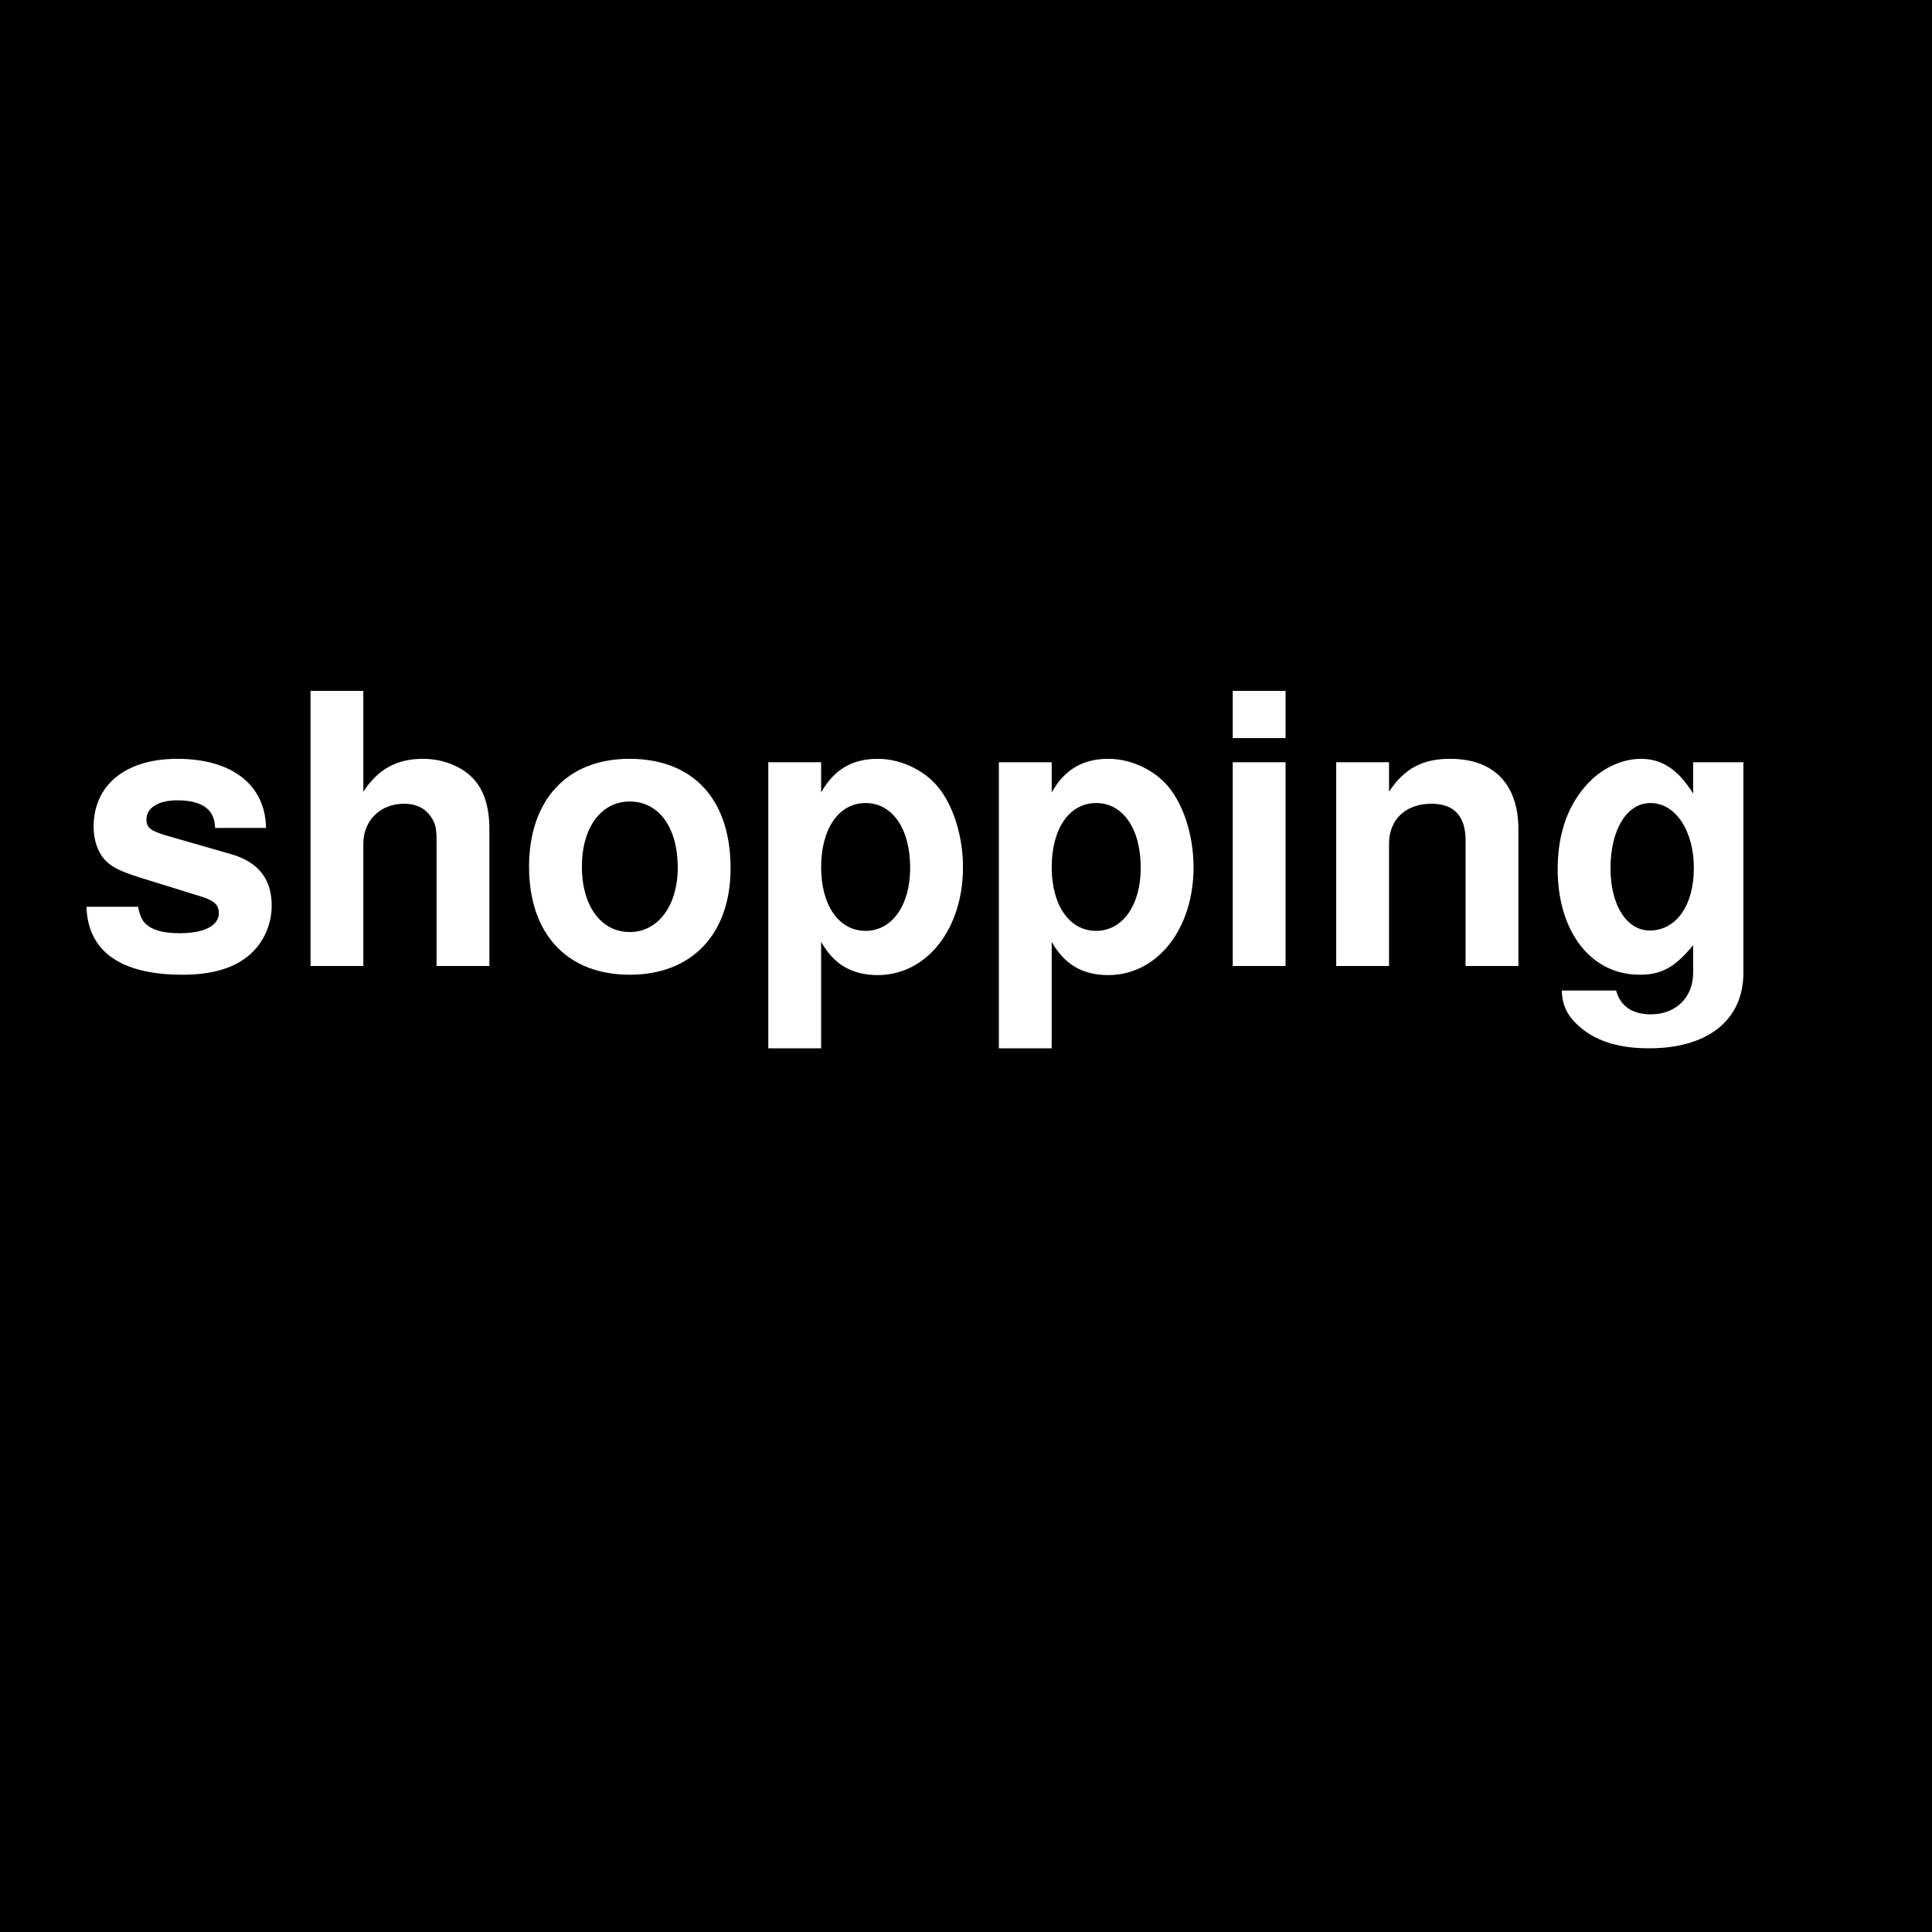
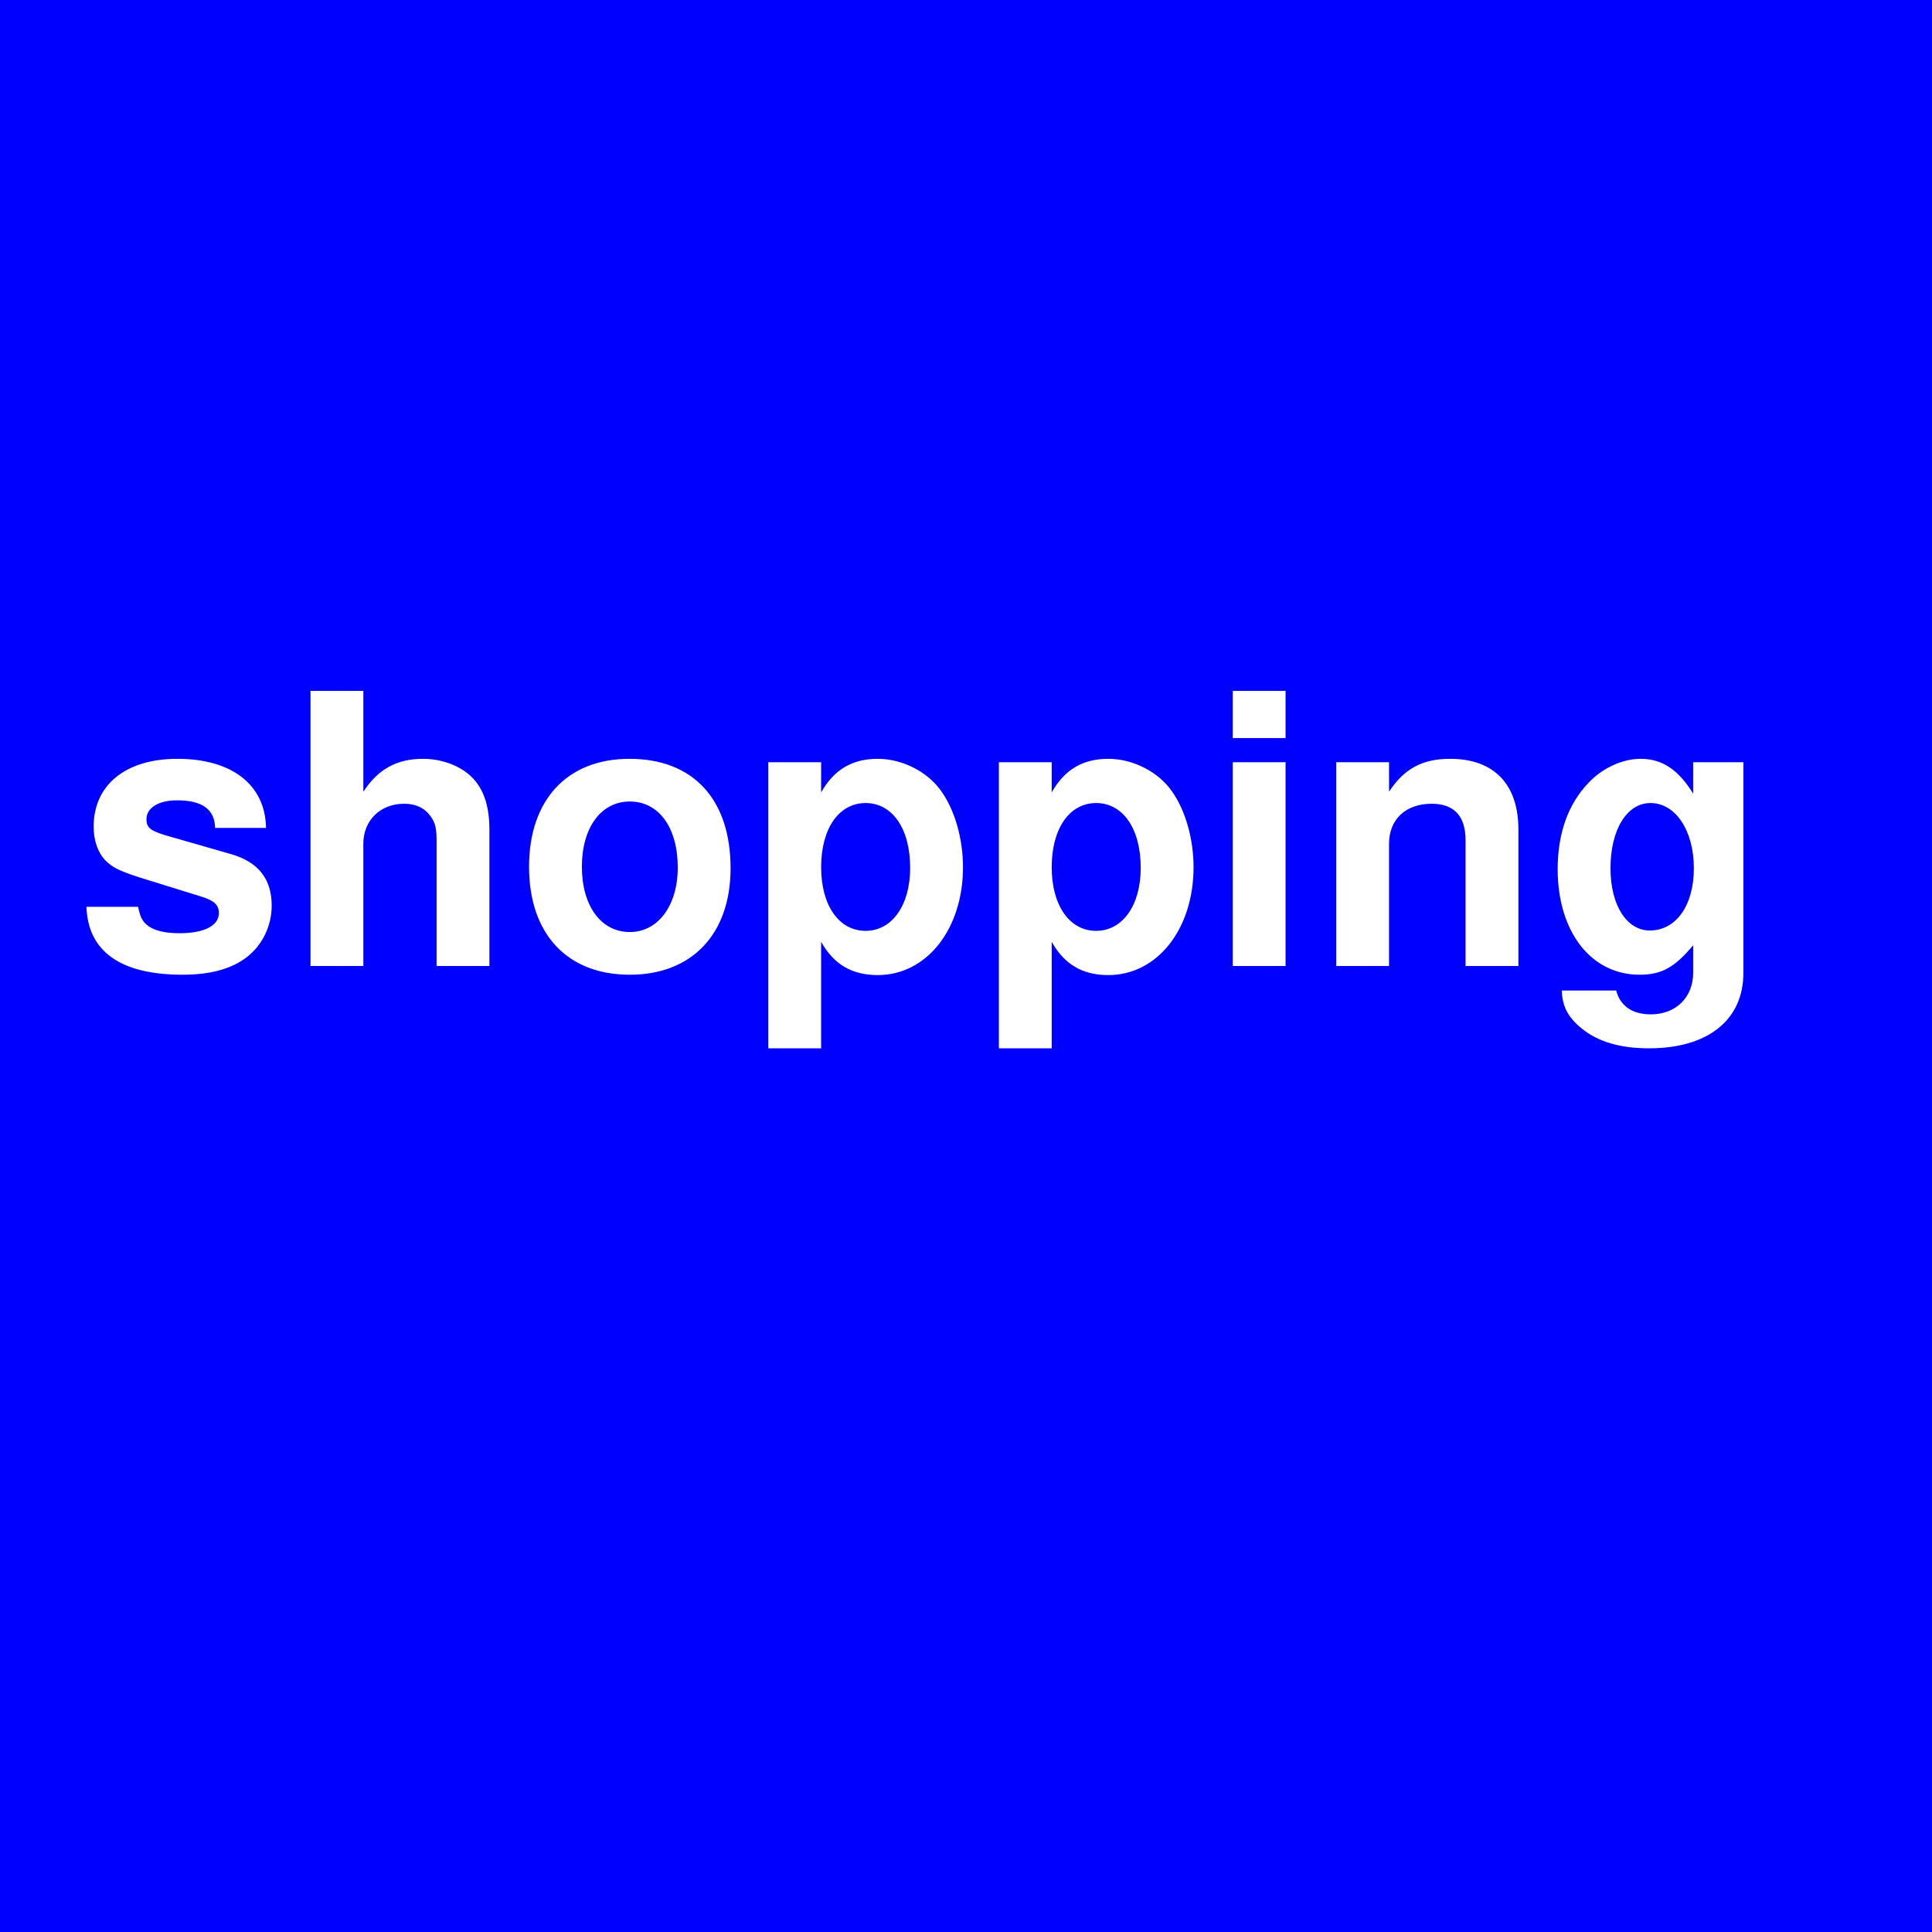
<svg xmlns="http://www.w3.org/2000/svg" xmlns:xlink="http://www.w3.org/1999/xlink" viewBox="0 0 256 256">
  <a xlink:href="/">
-     <rect width="256" height="256" fill="#000000" />
+     <rect width="256" height="256" fill="blue" />
    <text fill="#ffffff" font-size="50" font-weight="bold" font-family="Helvetica">
      <tspan x="10" y="128">shopping</tspan>
    </text>
  </a>
</svg>
